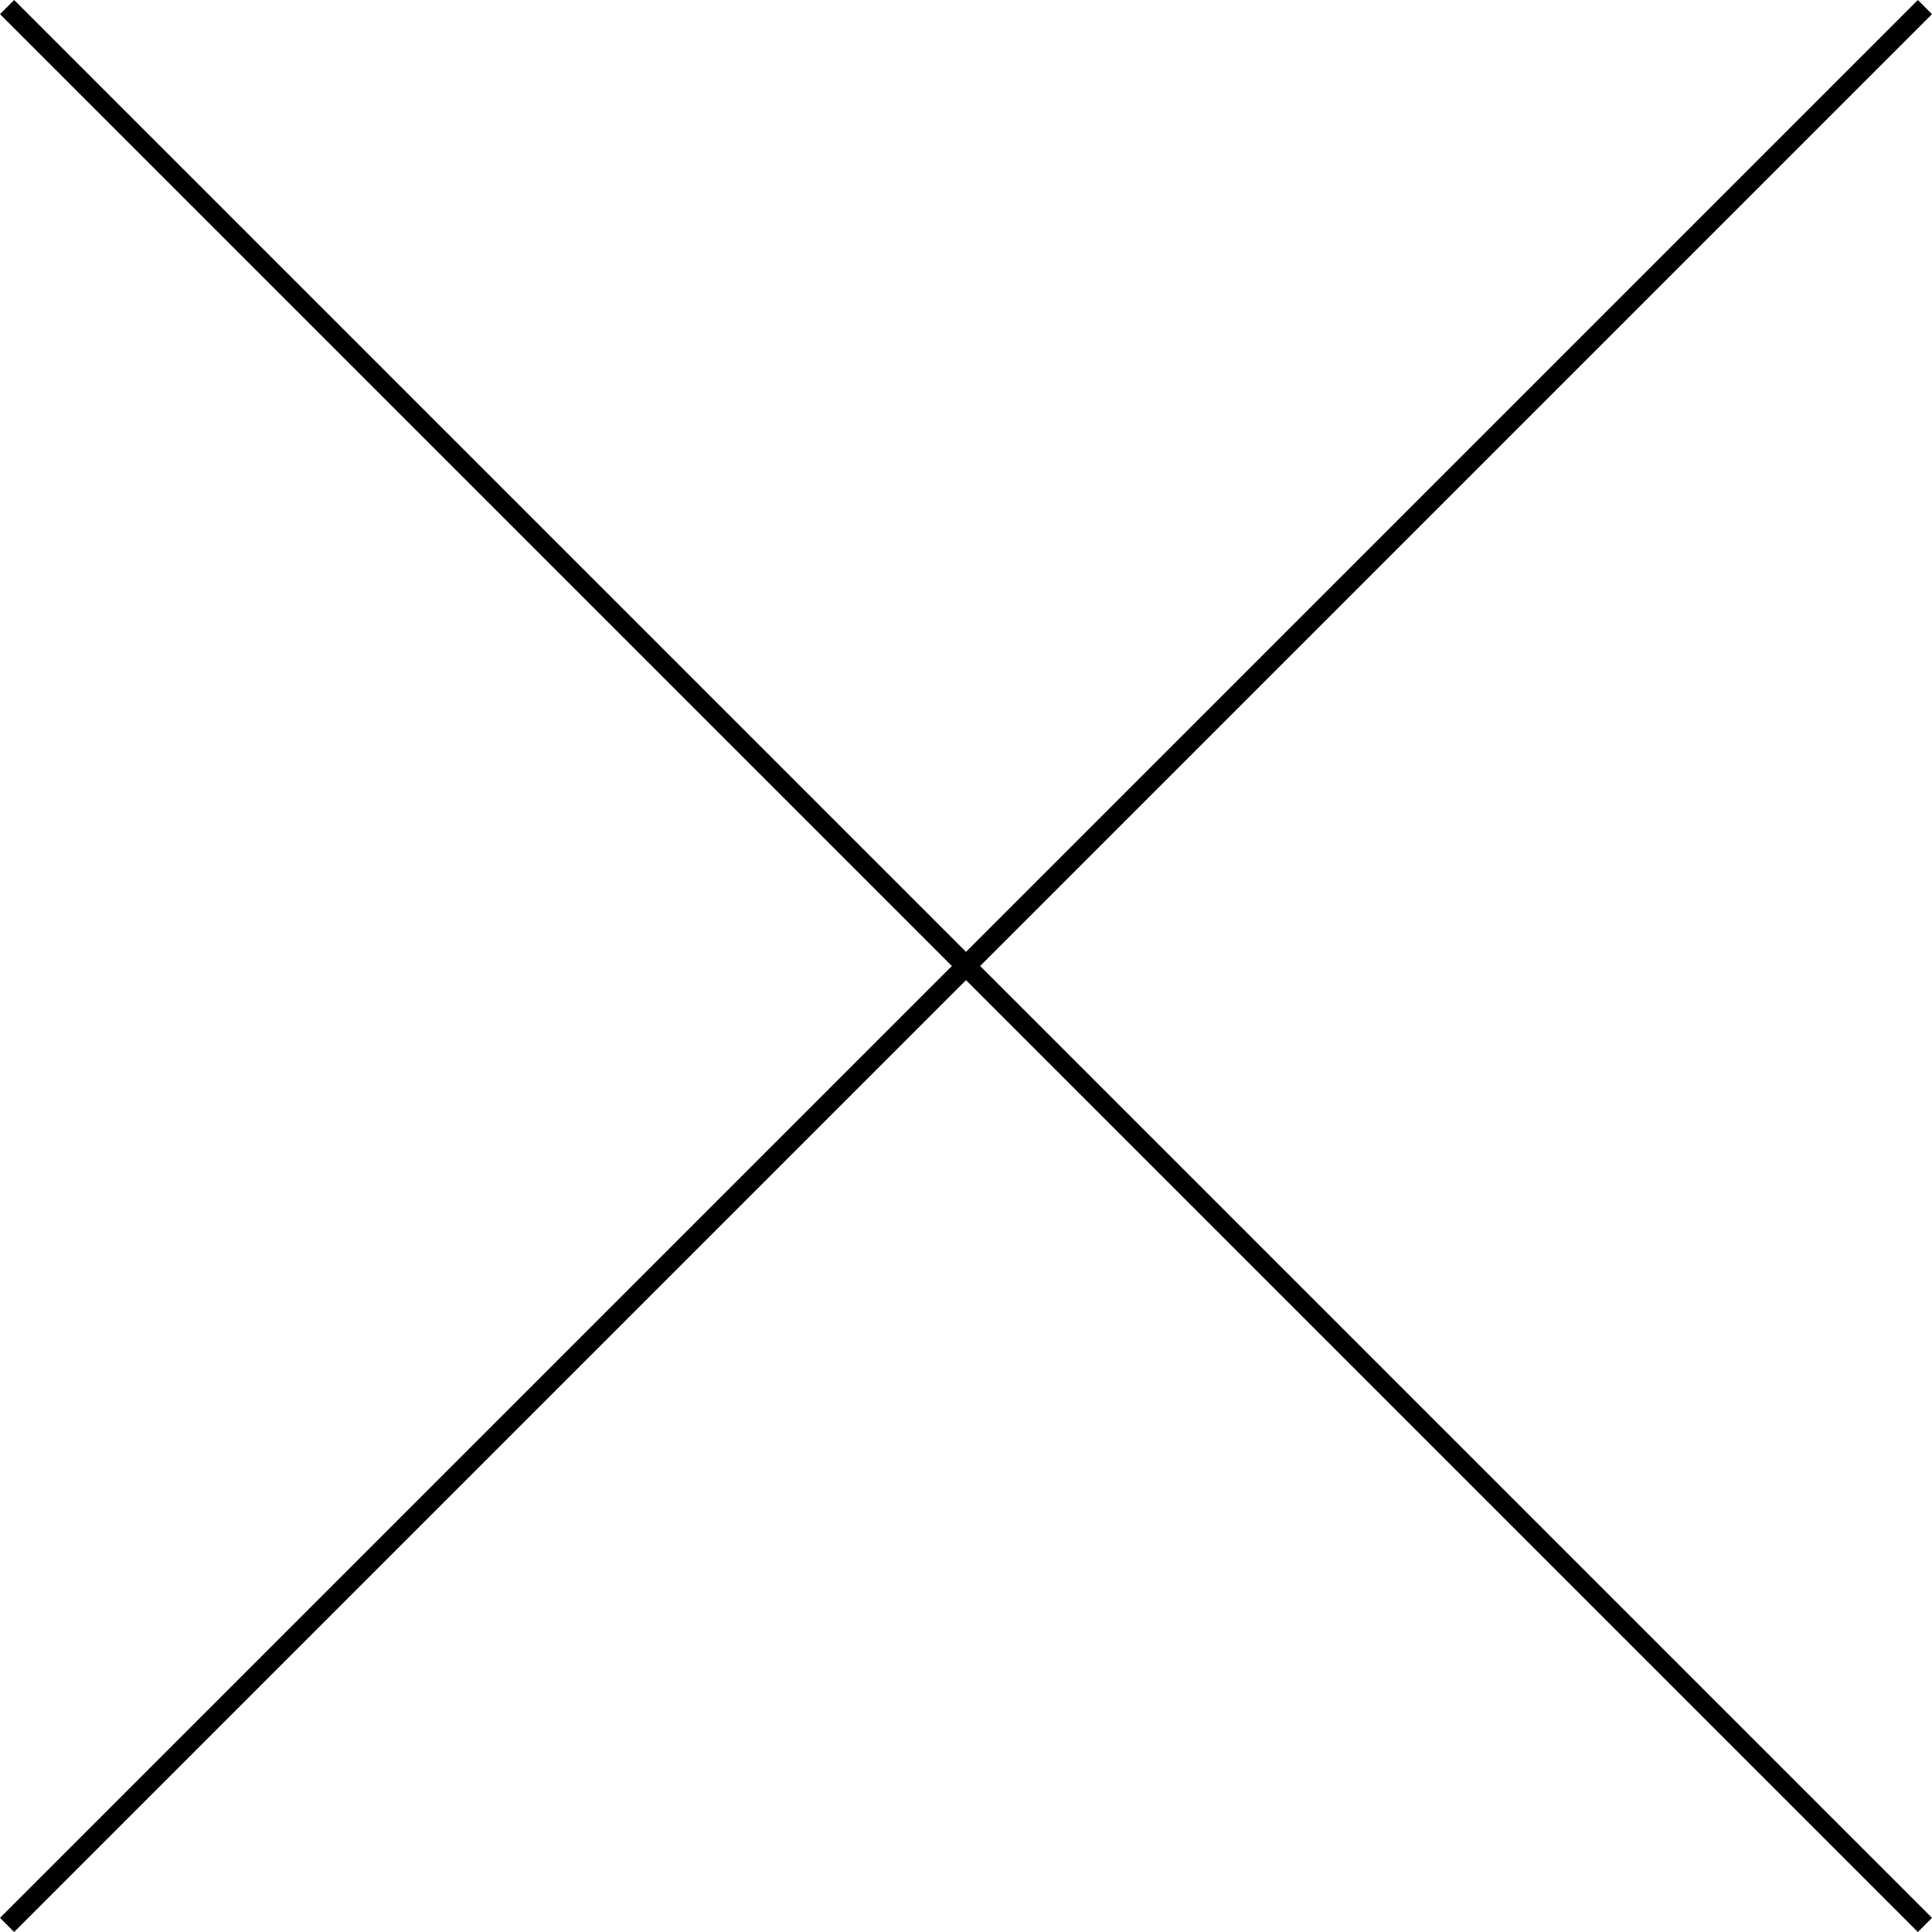
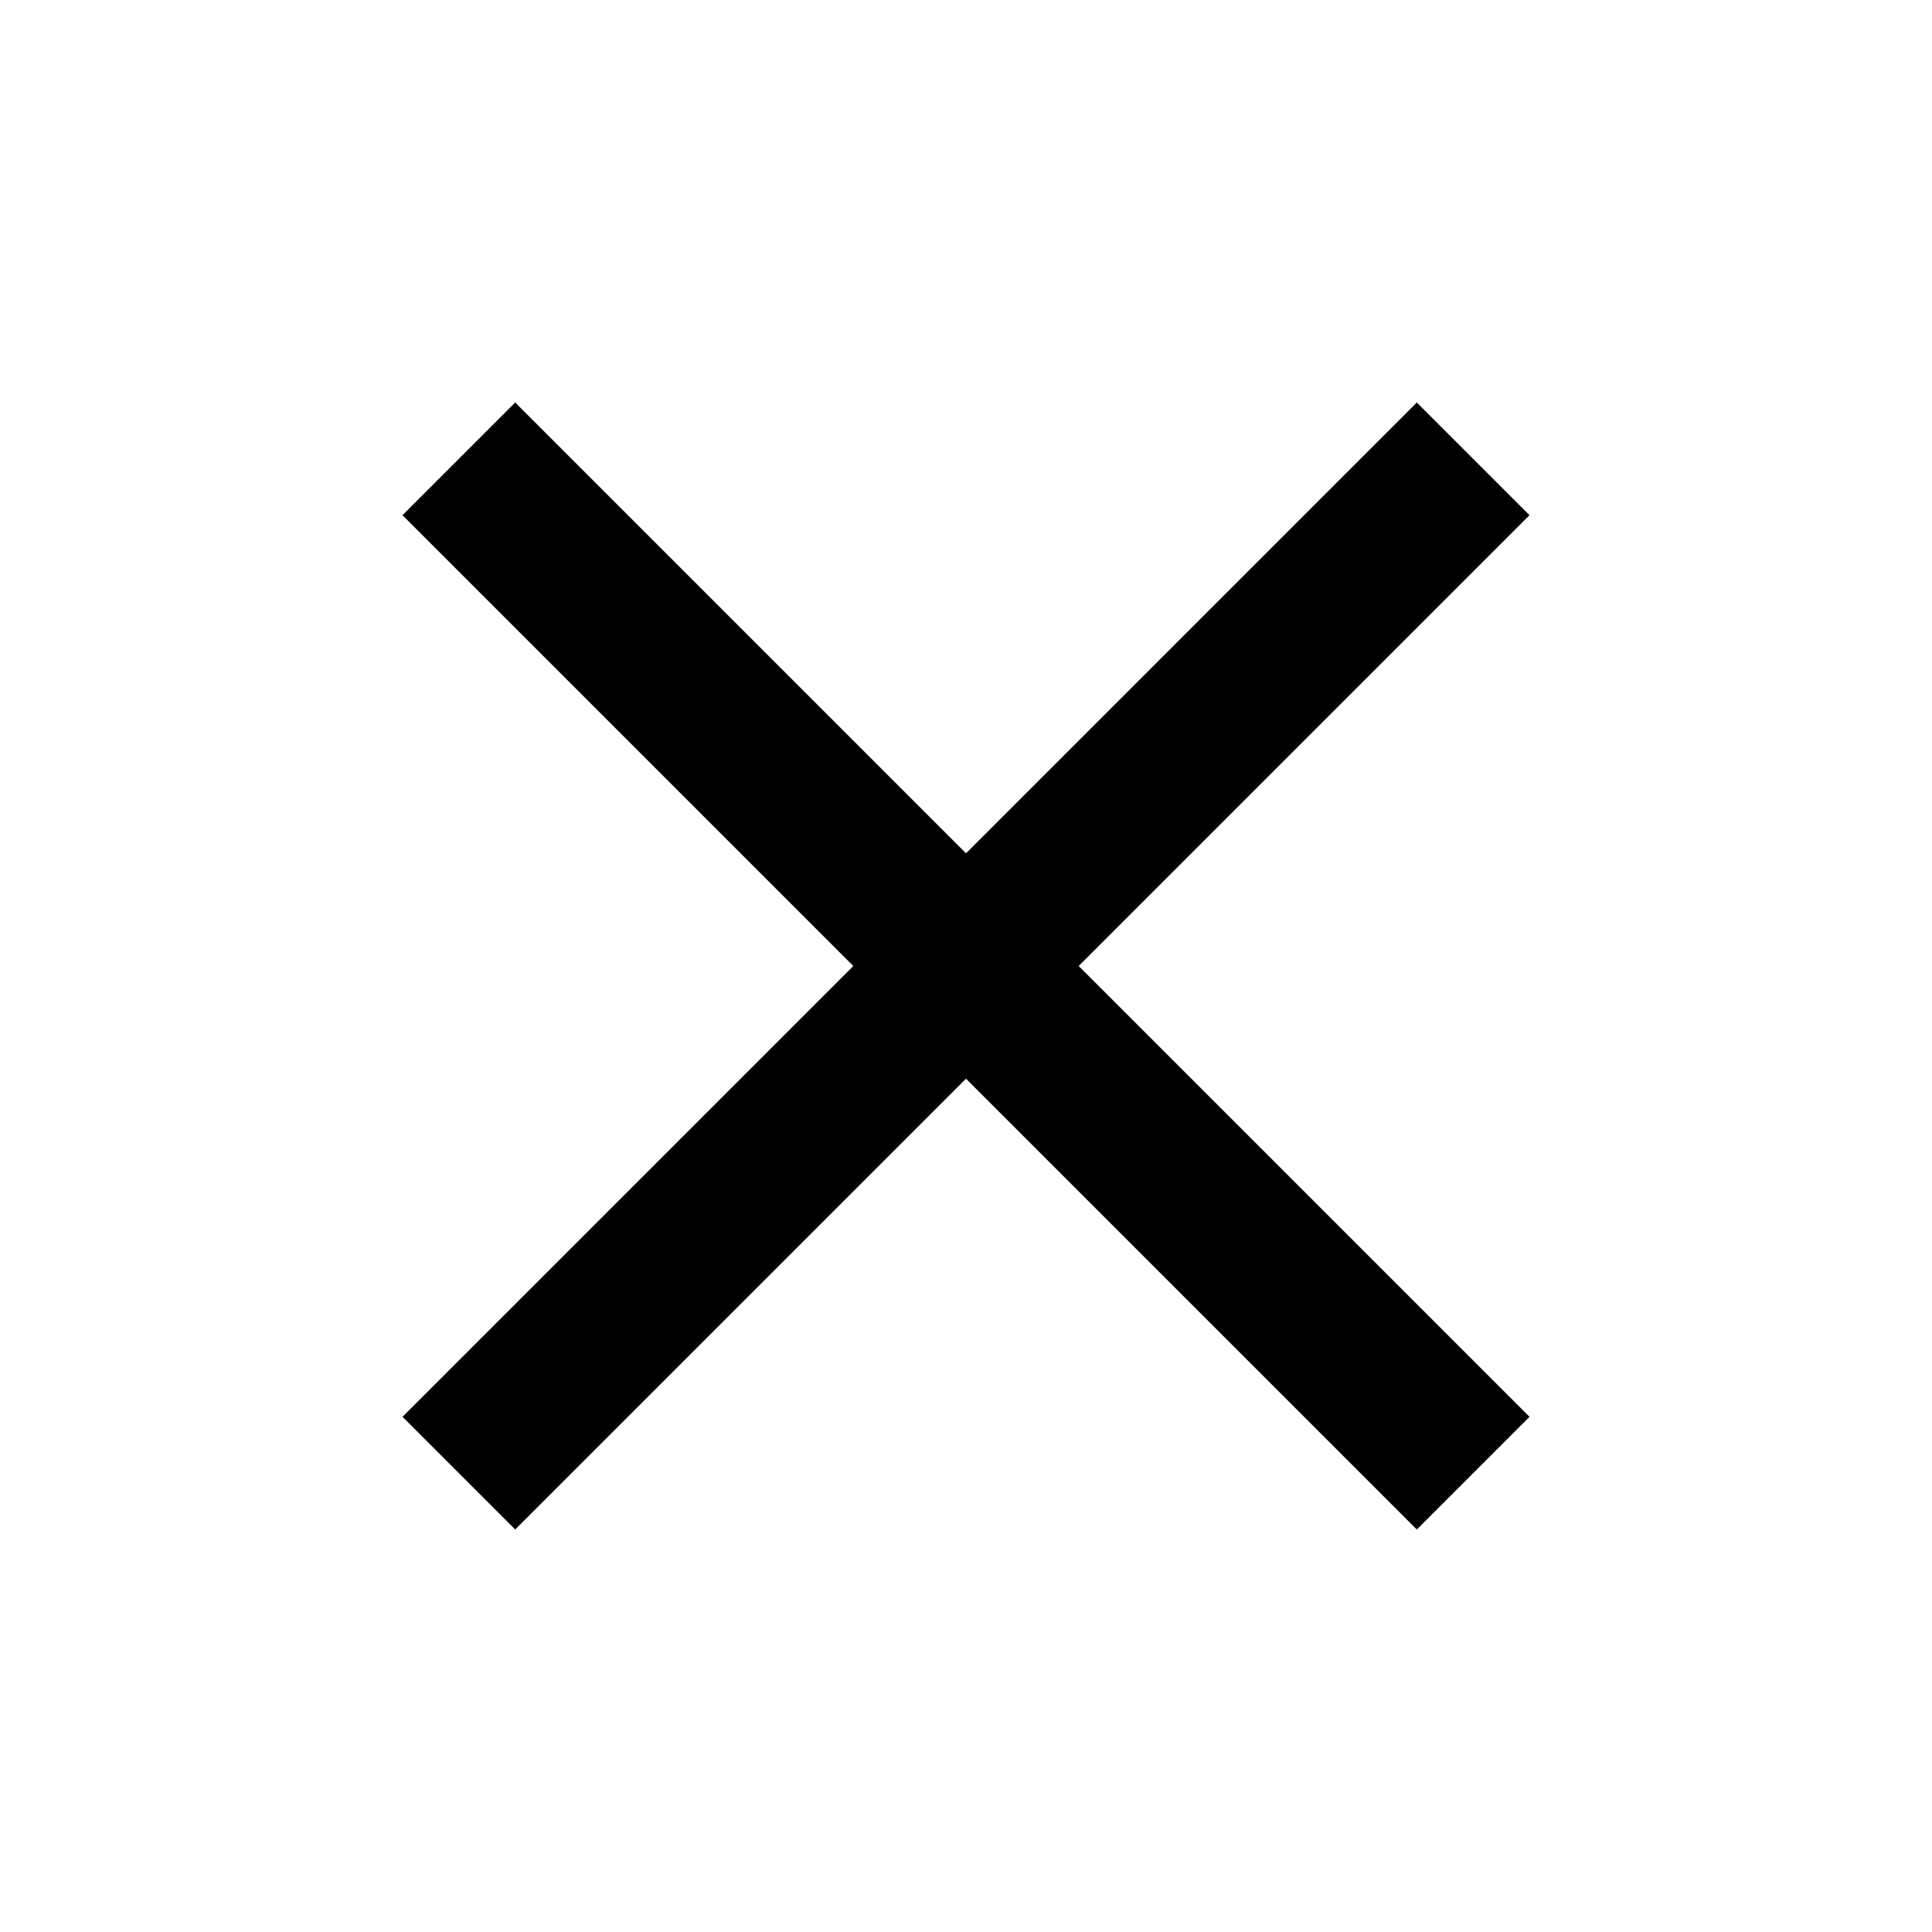
- <svg xmlns="http://www.w3.org/2000/svg" id="Layer_1" data-name="Layer 1" viewBox="0 0 579.74 579.74">
-   <defs>
-     <style>.cls-1{fill:none;stroke:#000;stroke-miterlimit:10;stroke-width:6px;}</style>
-   </defs>
-   <line class="cls-1" x1="2.12" y1="2.12" x2="577.62" y2="577.62" />
-   <line class="cls-1" x1="2.12" y1="577.62" x2="577.62" y2="2.12" />
+ <svg xmlns="http://www.w3.org/2000/svg" height="24px" viewBox="0 -960 960 960" width="24px" fill="#000000">
+   <path d="m256-200-56-56 224-224-224-224 56-56 224 224 224-224 56 56-224 224 224 224-56 56-224-224-224 224Z" />
</svg>
